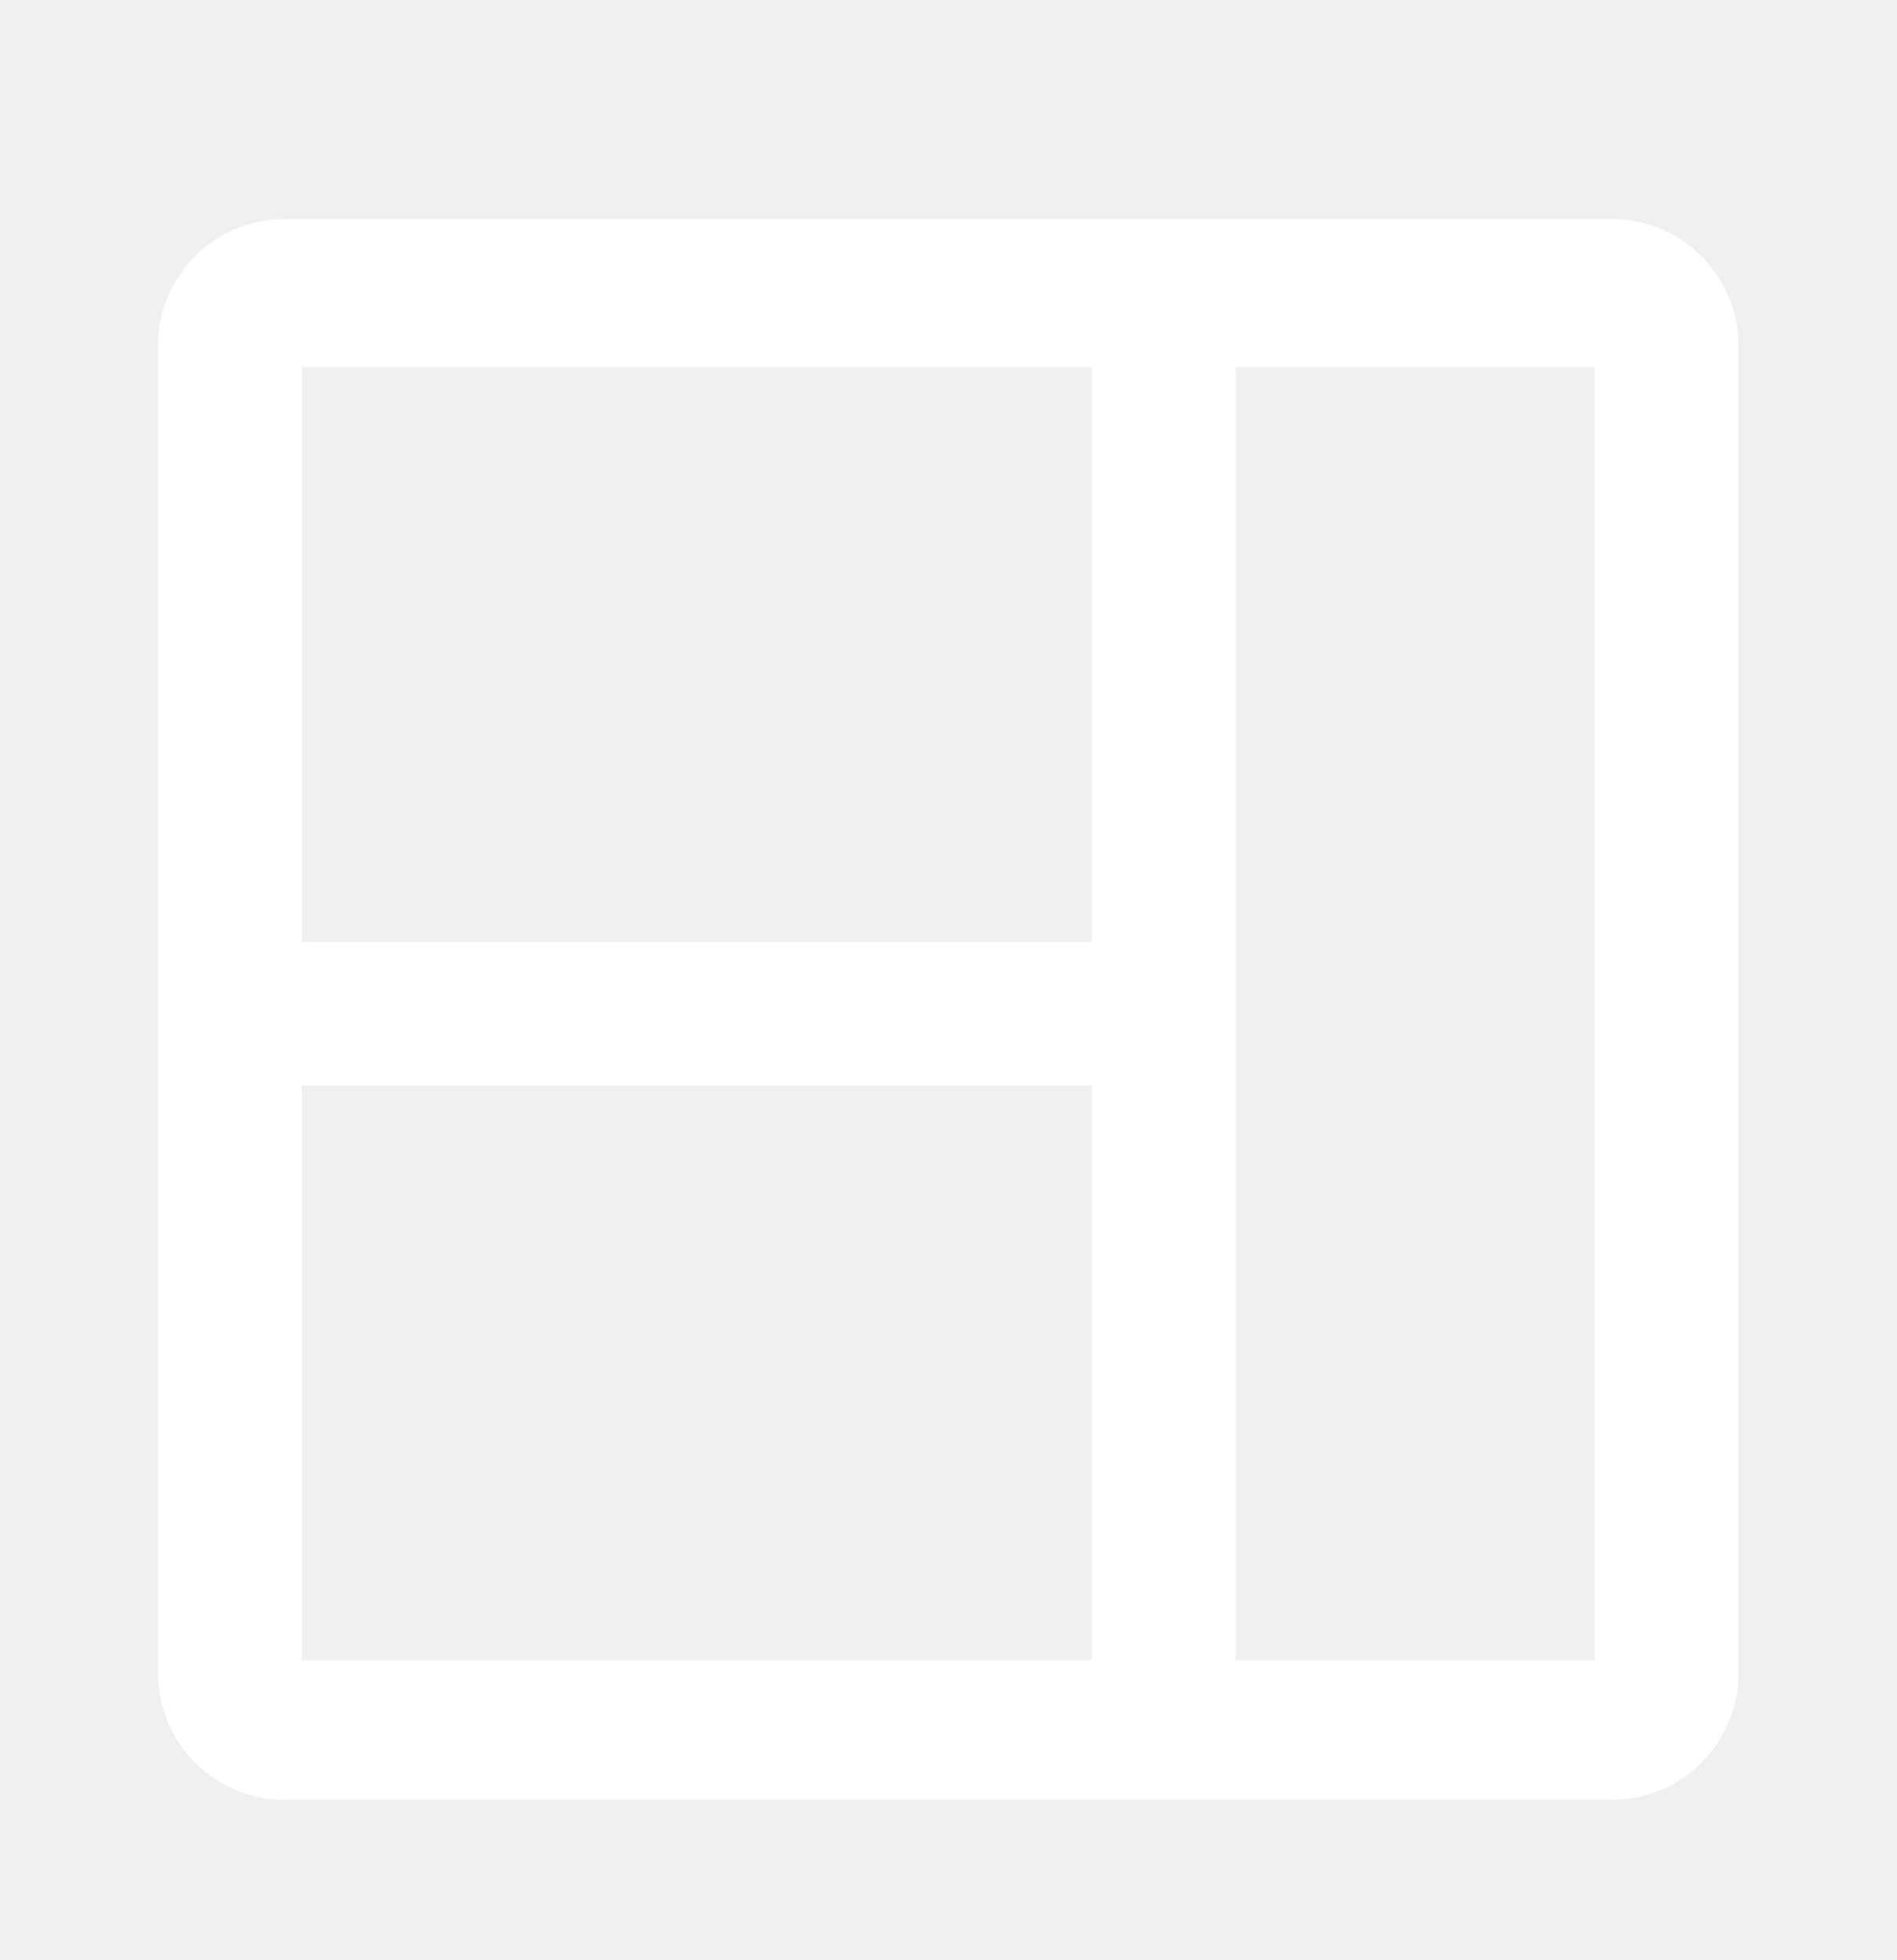
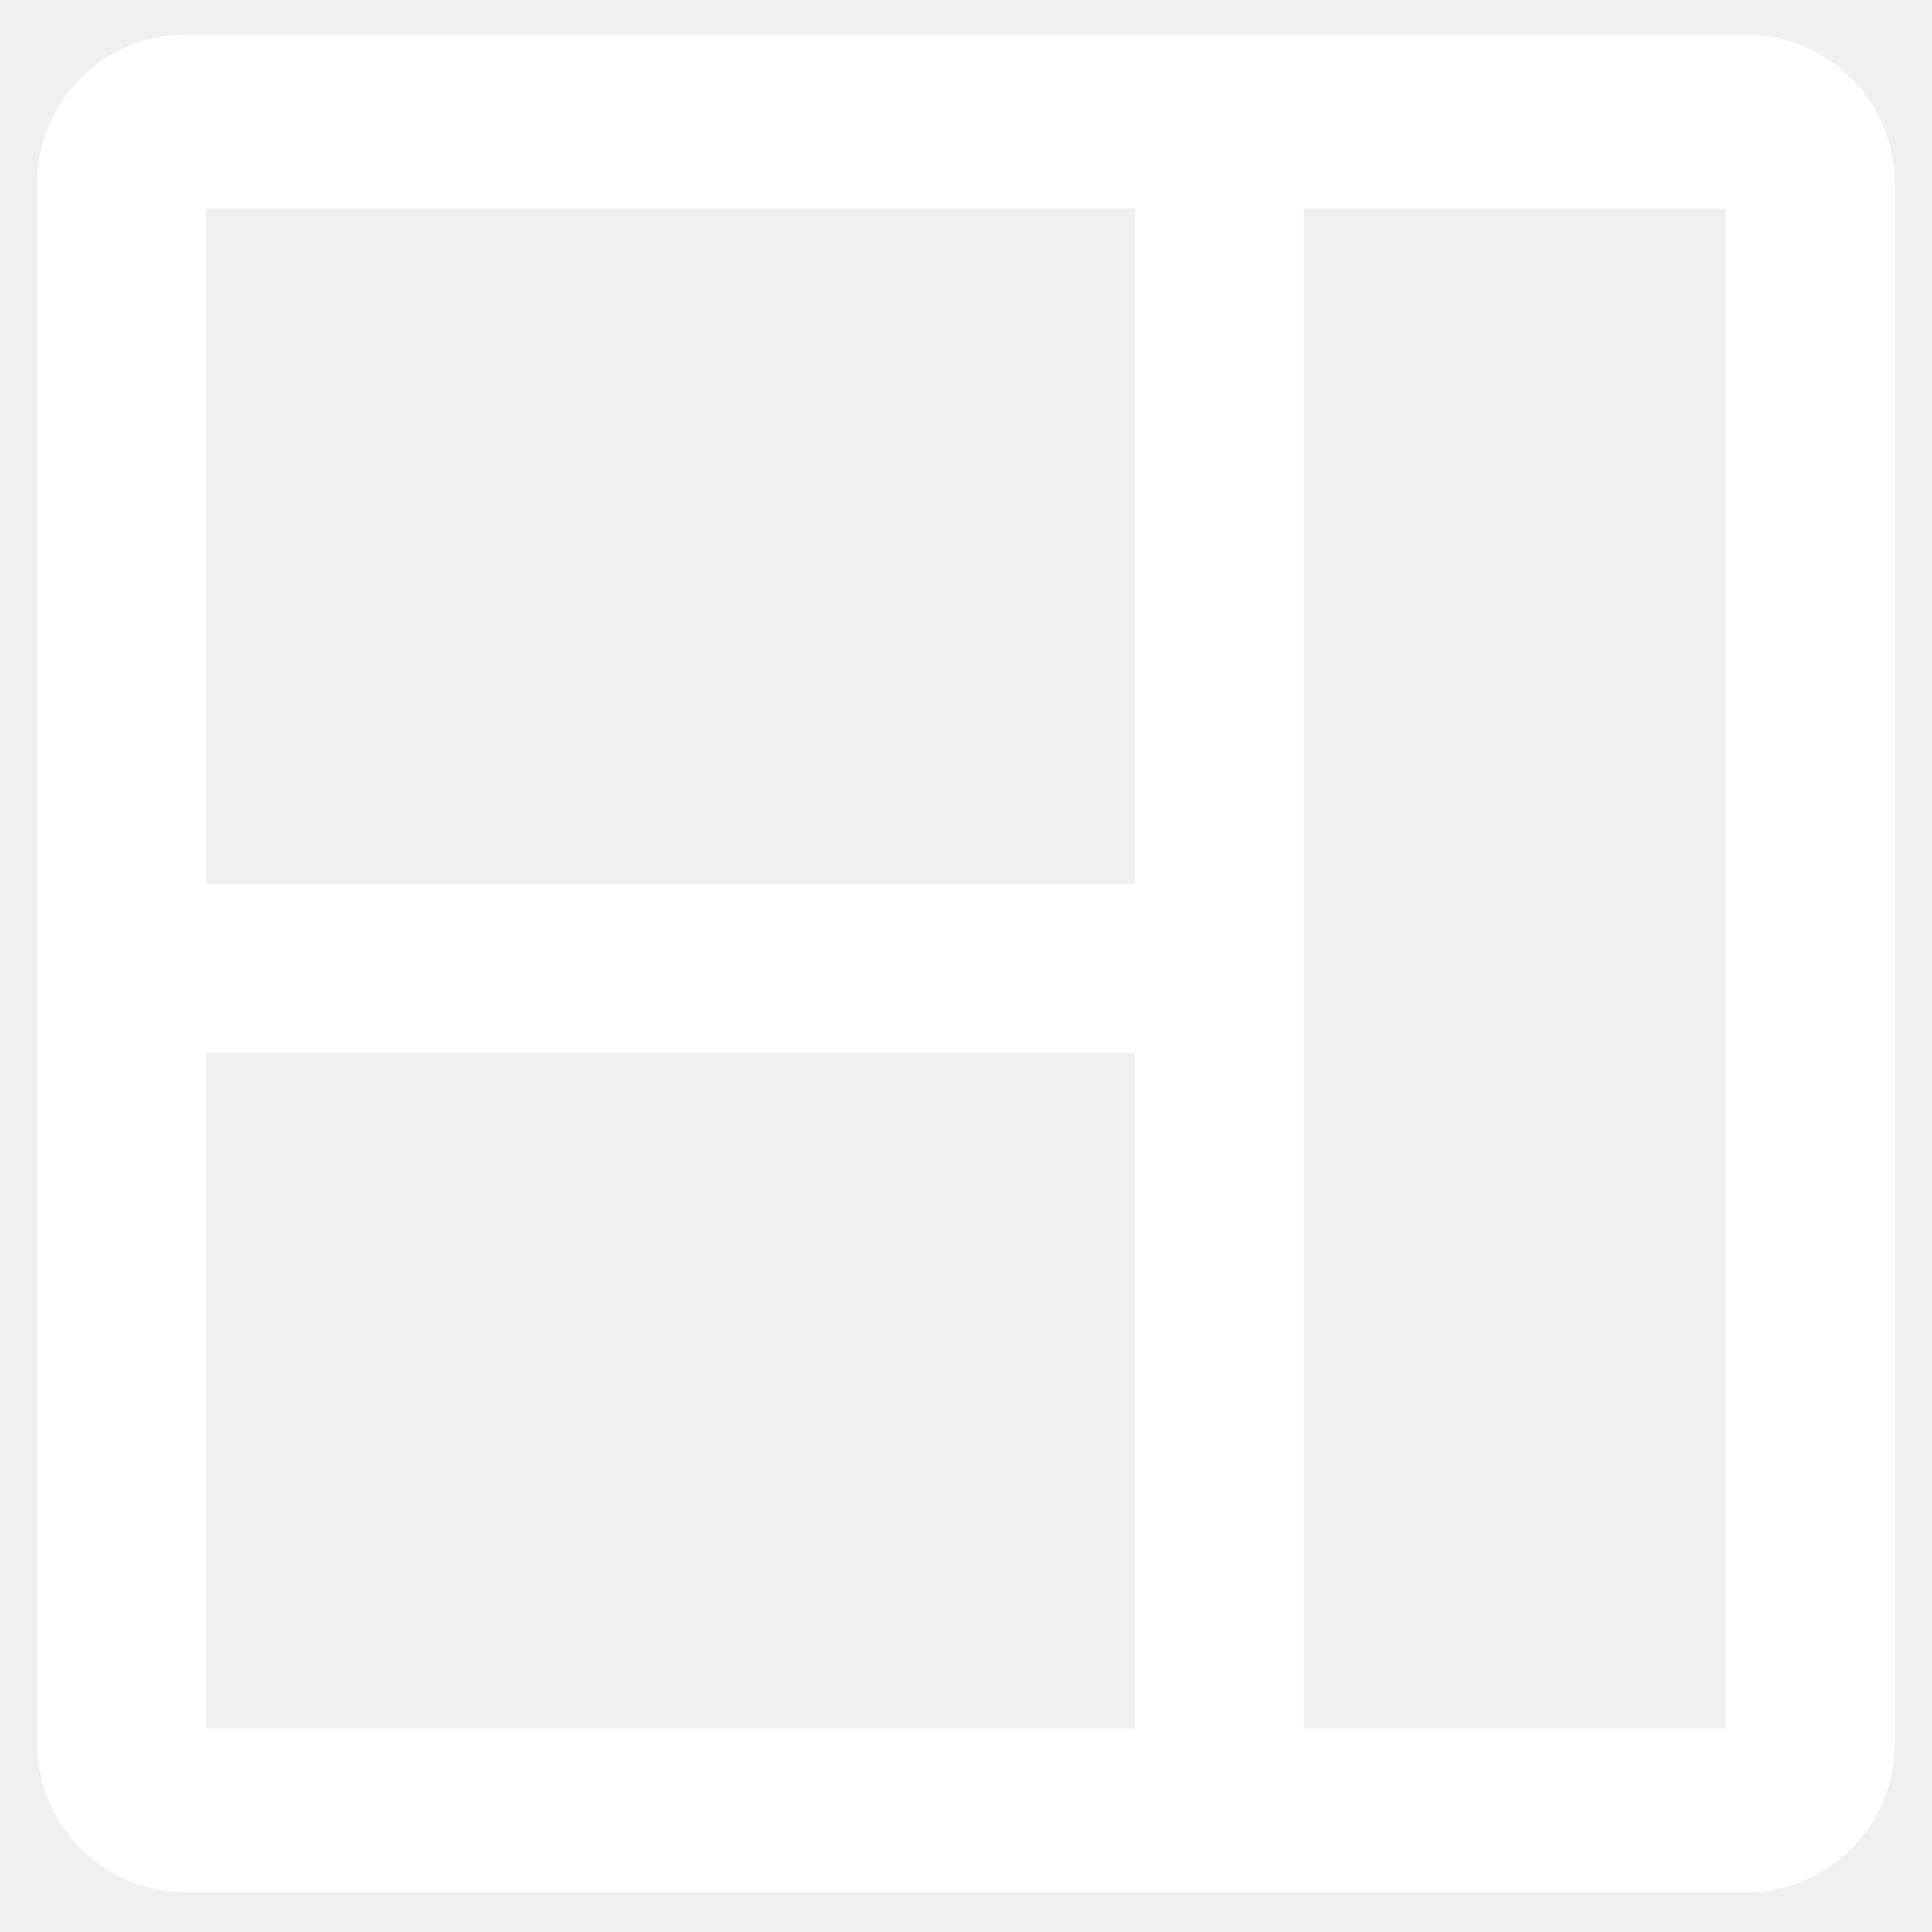
- <svg xmlns="http://www.w3.org/2000/svg" width="30" height="31" viewBox="0 0 30 31" fill="none">
-   <path d="M25.227 3.466H4.773H4.5C3.395 3.466 2.5 4.362 2.5 5.466C2.5 5.646 2.5 5.773 2.5 5.806V26.26V26.466C2.5 27.57 3.396 28.466 4.5 28.466C4.644 28.466 4.744 28.466 4.773 28.466H25.227C25.256 28.466 25.356 28.466 25.5 28.466C26.604 28.466 27.5 27.57 27.5 26.465C27.5 26.358 27.5 26.285 27.5 26.26V5.806C27.5 5.773 27.5 5.646 27.5 5.466C27.5 4.362 26.604 3.466 25.5 3.466C25.356 3.466 25.256 3.466 25.227 3.466ZM17.273 26.26H4.773V17.169H17.273V26.26ZM17.273 14.897H4.773V5.806L17.273 5.806V14.897ZM25.227 26.26H19.546V5.806H25.227V26.26Z" fill="white" />
+ <svg xmlns="http://www.w3.org/2000/svg" width="26" height="26" viewBox="0 0 26 26" fill="none">
+   <path d="M23.227 0.466H2.773H2.5C1.395 0.466 0.5 1.362 0.5 2.466C0.5 2.646 0.5 2.773 0.5 2.806V23.26V23.466C0.5 24.57 1.396 25.466 2.5 25.466C2.644 25.466 2.744 25.466 2.773 25.466H23.227C23.256 25.466 23.356 25.466 23.5 25.466C24.604 25.466 25.5 24.57 25.5 23.465C25.5 23.358 25.5 23.285 25.5 23.26V2.806C25.5 2.773 25.5 2.646 25.5 2.466C25.5 1.362 24.604 0.466 23.5 0.466C23.356 0.466 23.256 0.466 23.227 0.466ZM15.273 23.26H2.773V14.169H15.273V23.26ZM15.273 11.897H2.773V2.806L15.273 2.806V11.897ZM23.227 23.26H17.546V2.806H23.227V23.26Z" fill="white" />
</svg>
